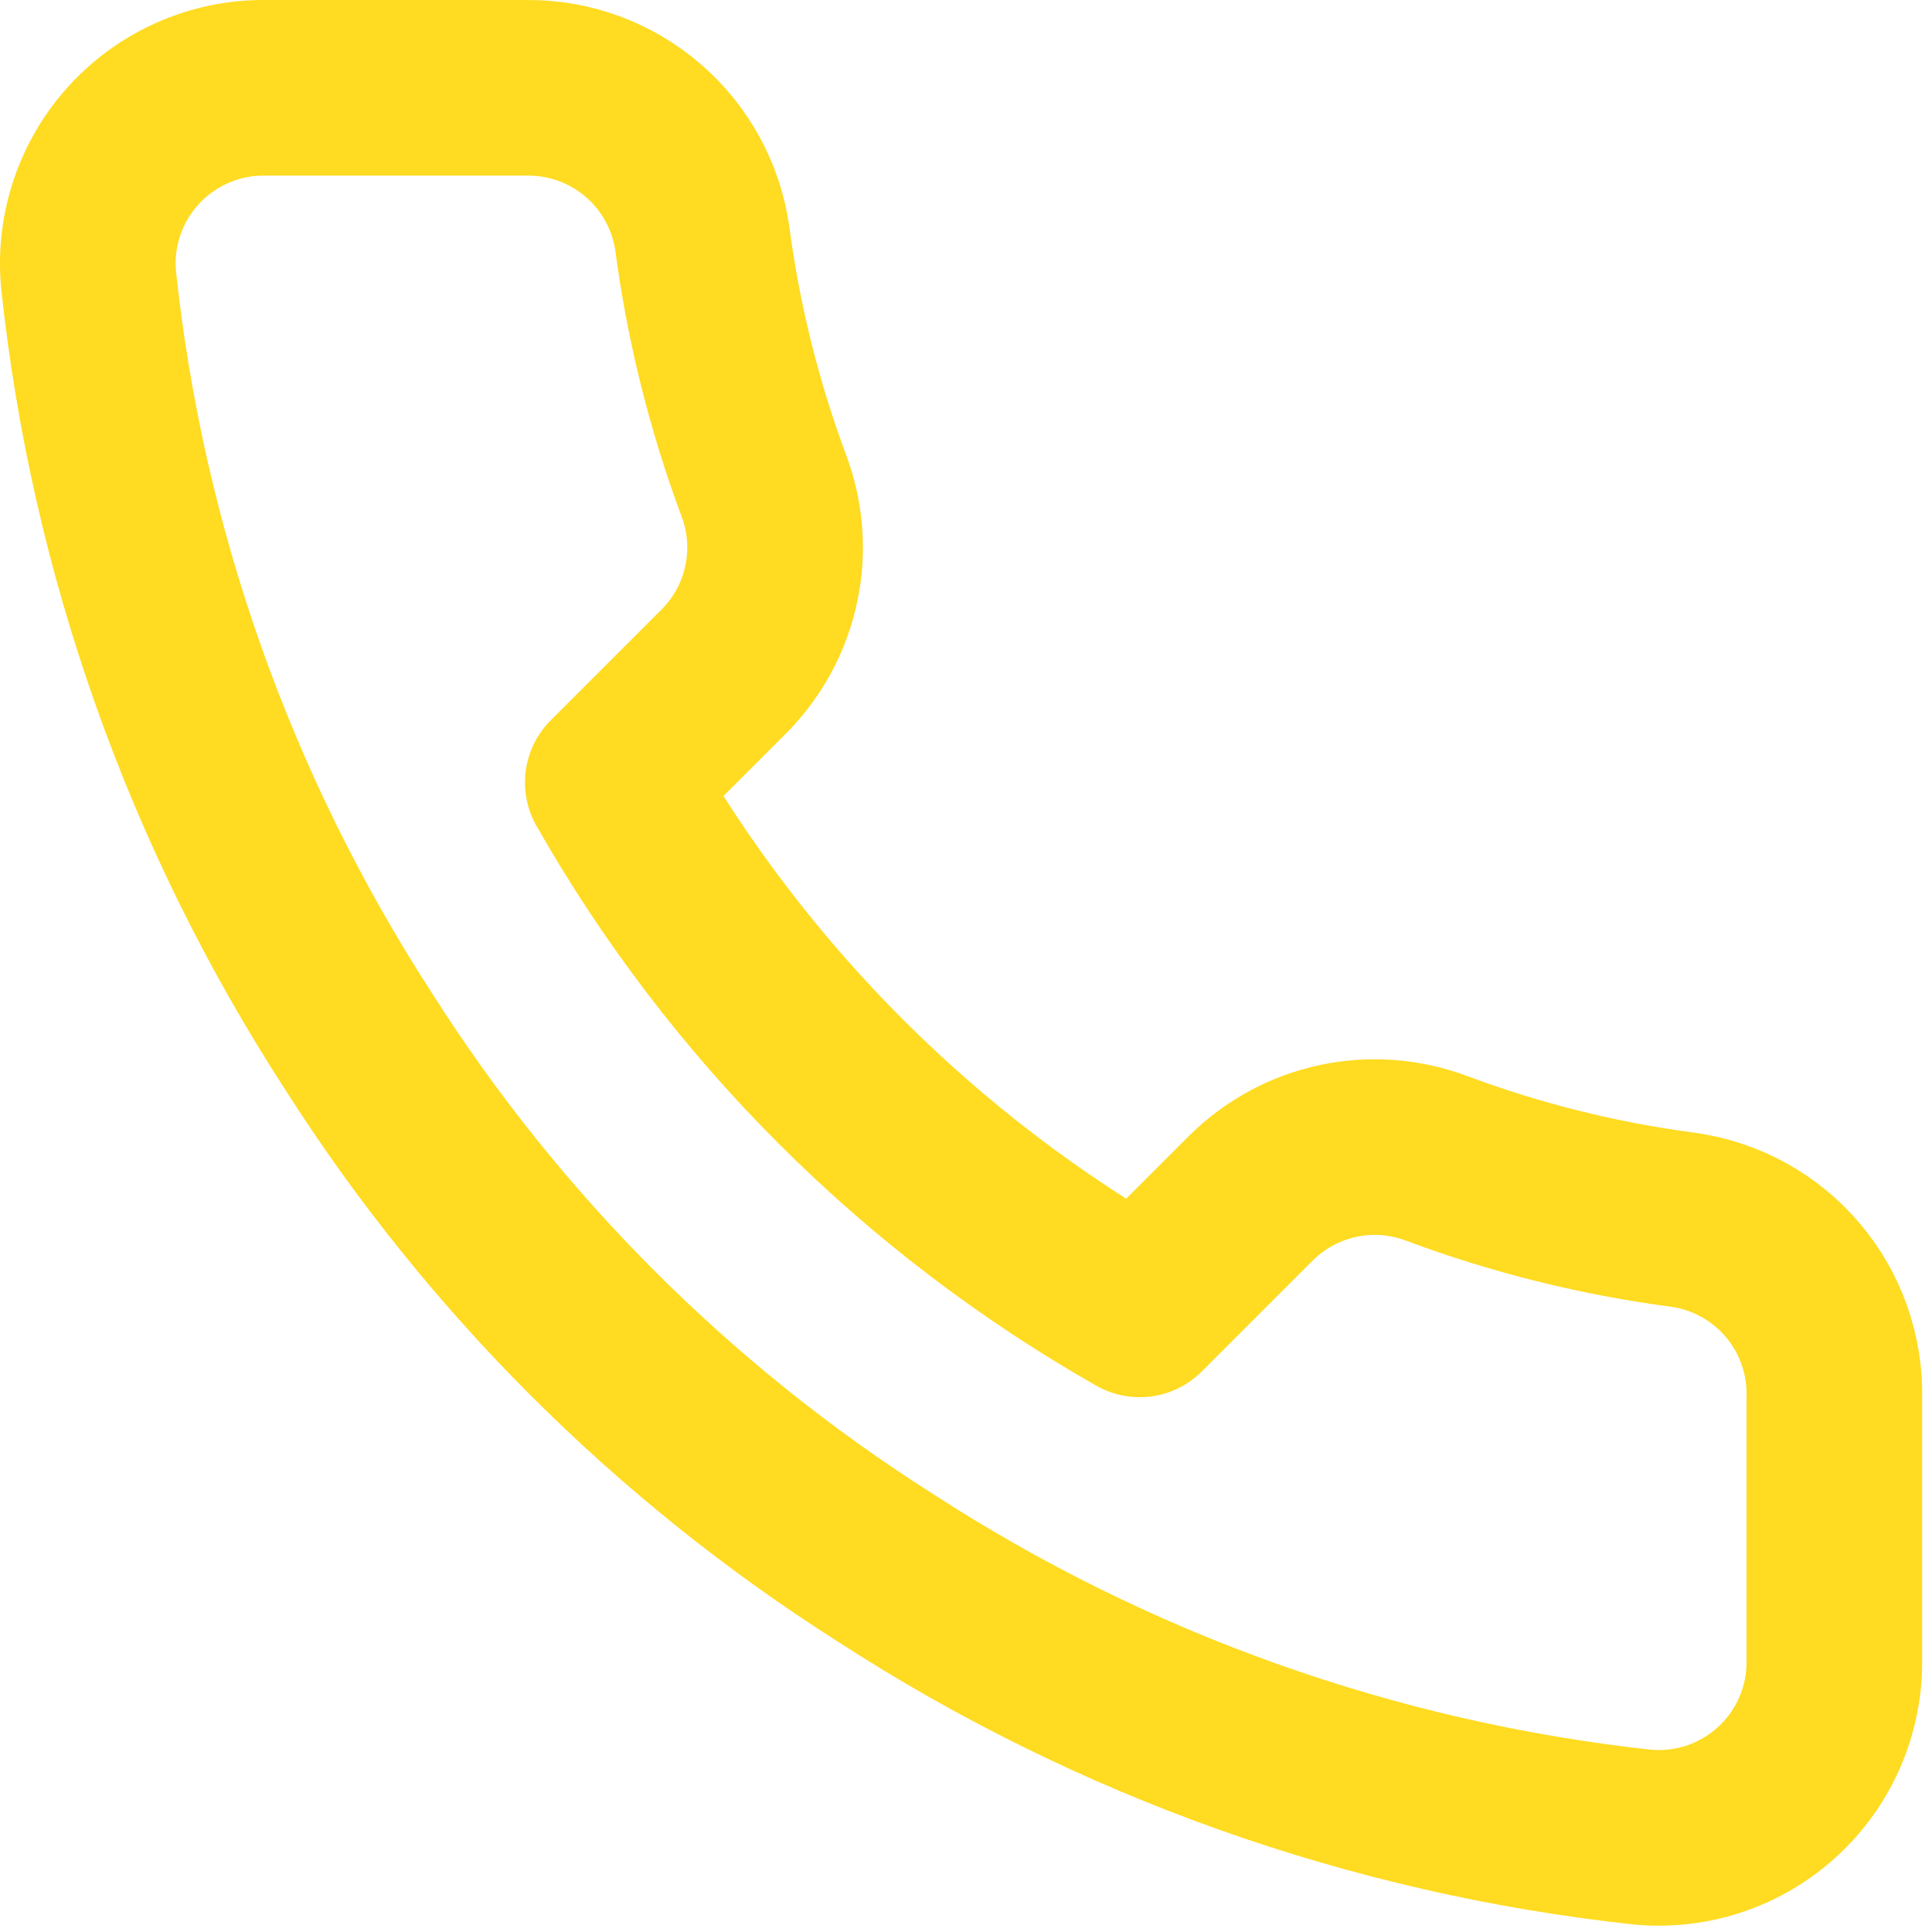
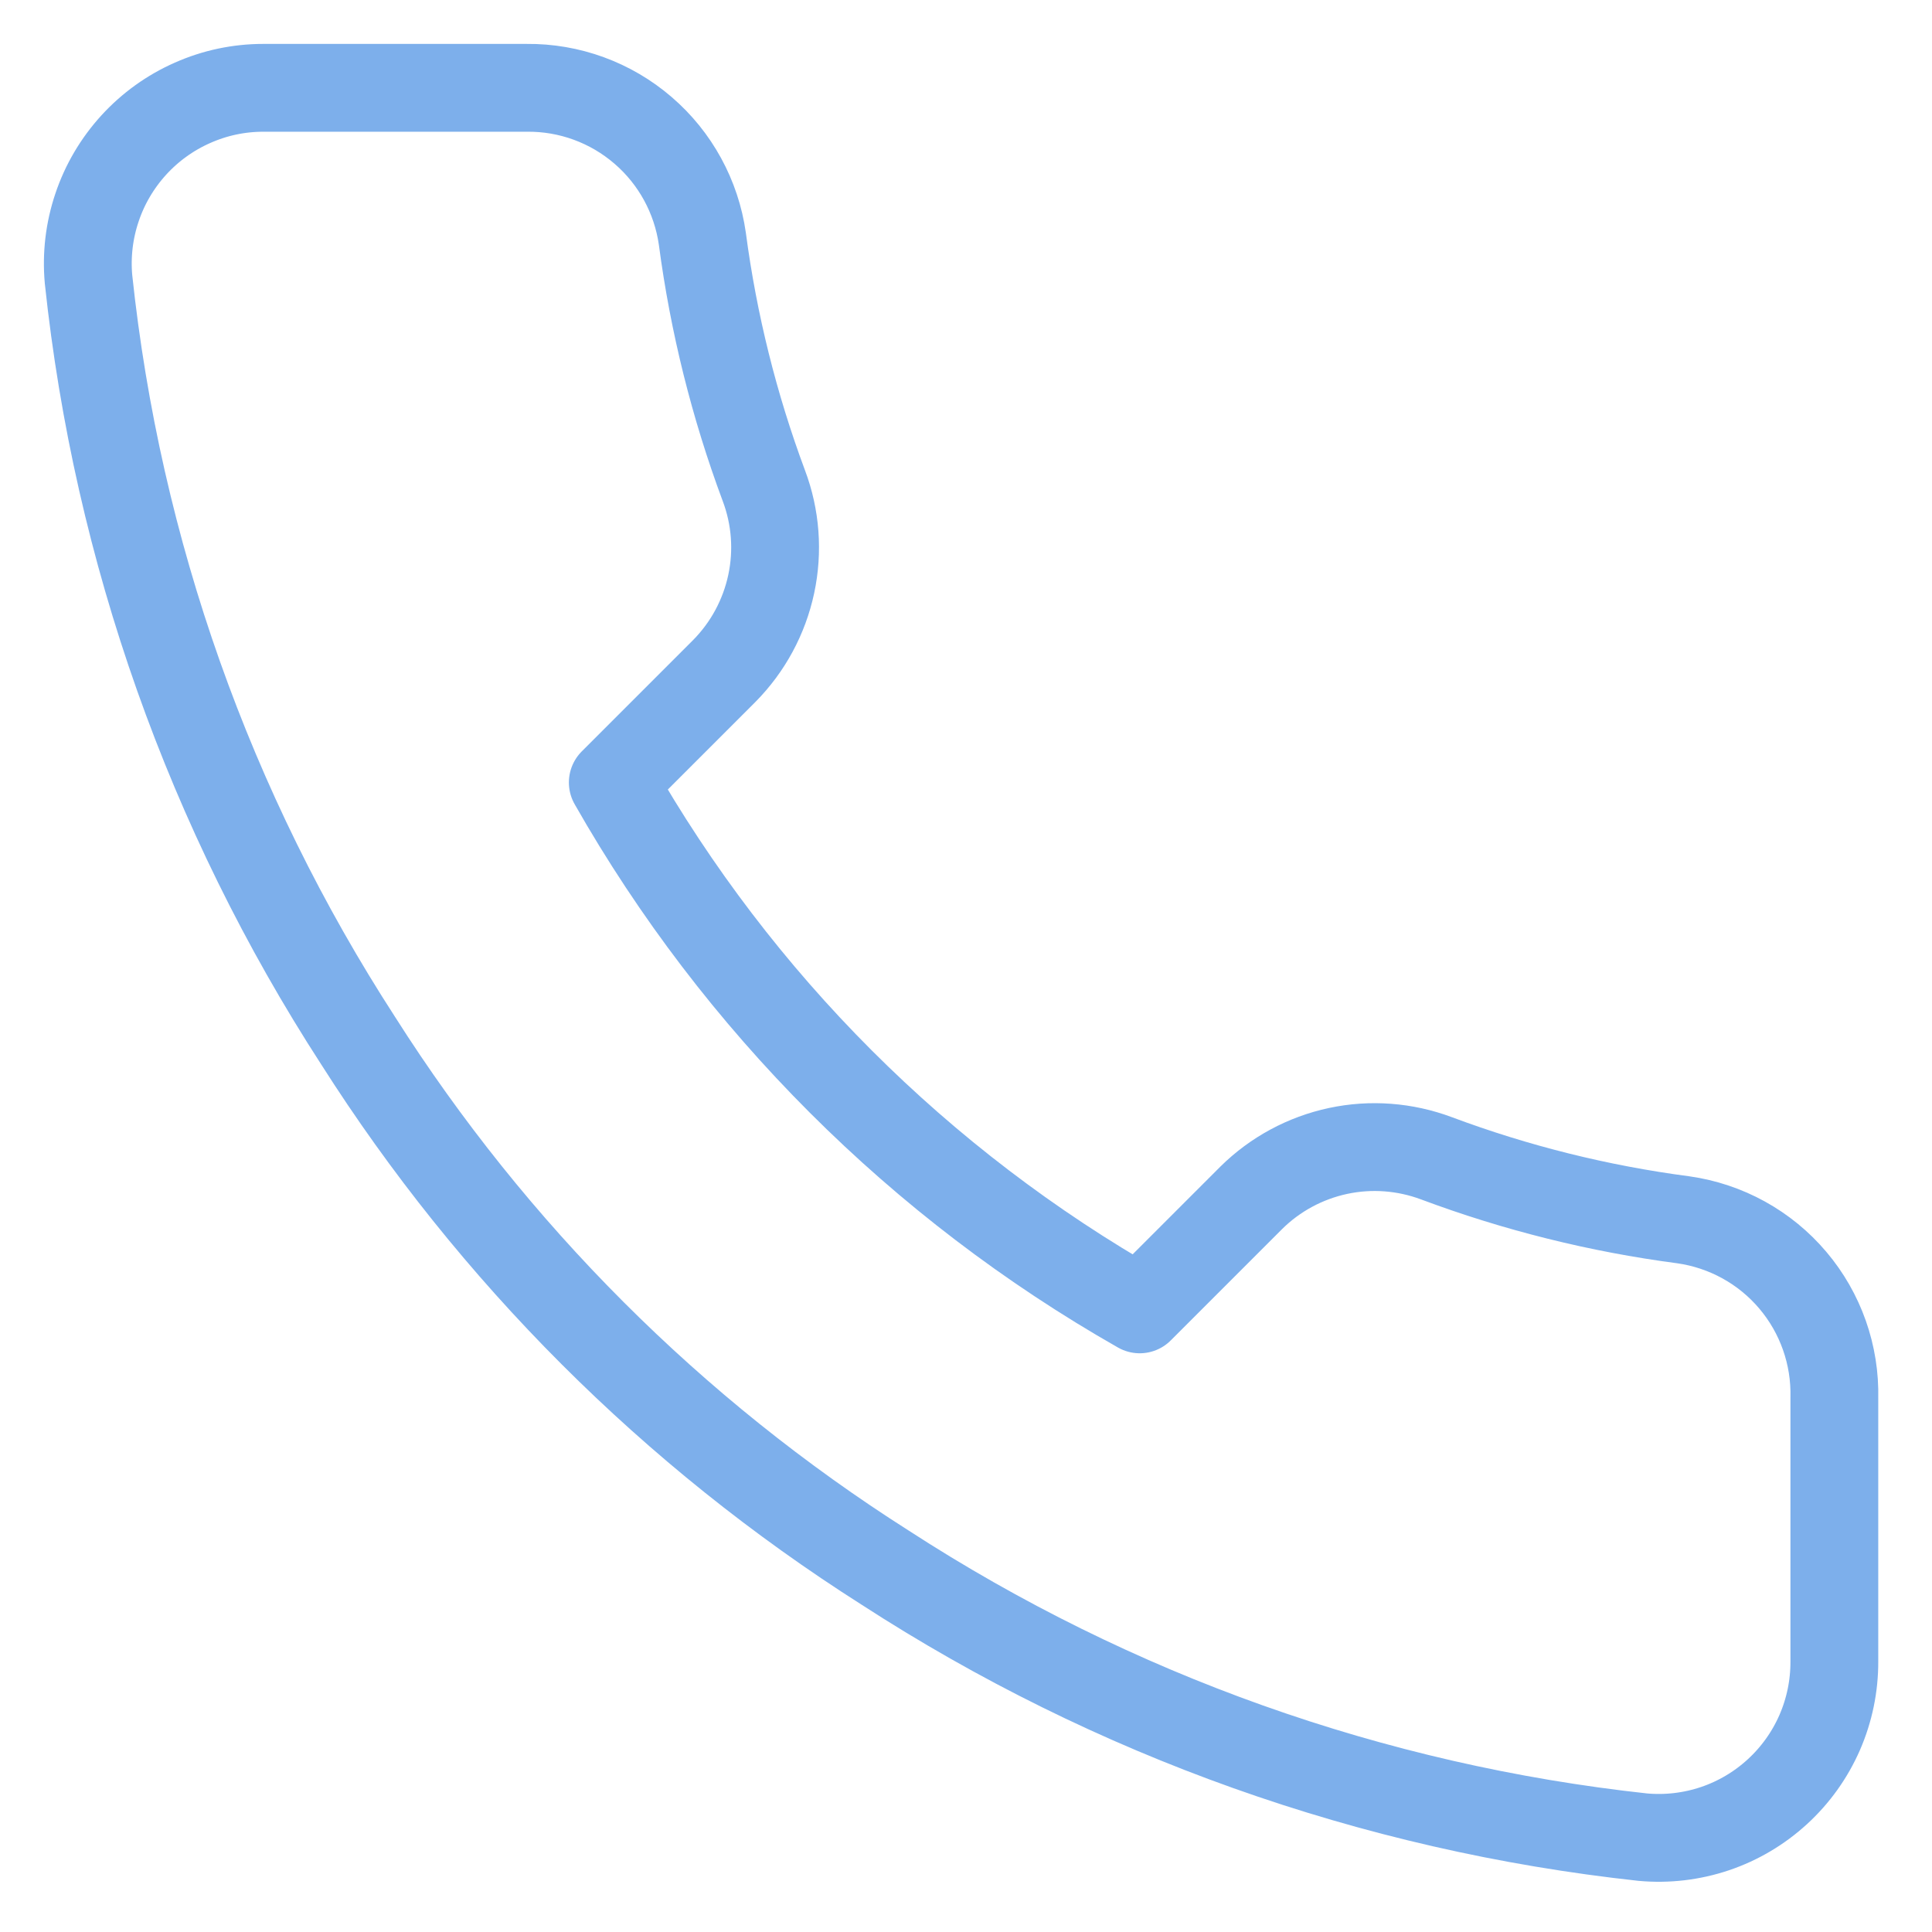
<svg xmlns="http://www.w3.org/2000/svg" width="22" height="22" viewBox="0 0 22 22" fill="none">
-   <path d="M20.888 15.92V18.92C20.889 19.199 20.832 19.474 20.721 19.729C20.609 19.985 20.445 20.214 20.24 20.402C20.035 20.59 19.793 20.734 19.529 20.823C19.265 20.912 18.985 20.945 18.708 20.92C15.631 20.586 12.675 19.534 10.078 17.85C7.662 16.315 5.613 14.266 4.078 11.85C2.388 9.241 1.336 6.271 1.008 3.18C0.983 2.904 1.016 2.625 1.105 2.362C1.193 2.099 1.336 1.857 1.523 1.652C1.71 1.447 1.938 1.283 2.192 1.171C2.446 1.058 2.72 1 2.998 1H5.998C6.483 0.995 6.954 1.167 7.322 1.484C7.69 1.8 7.93 2.24 7.998 2.72C8.125 3.68 8.36 4.623 8.698 5.53C8.833 5.888 8.862 6.277 8.782 6.651C8.702 7.025 8.517 7.368 8.248 7.64L6.978 8.91C8.402 11.414 10.475 13.486 12.978 14.91L14.248 13.64C14.52 13.371 14.863 13.186 15.237 13.106C15.611 13.026 16 13.056 16.358 13.19C17.265 13.529 18.208 13.764 19.168 13.89C19.654 13.959 20.098 14.203 20.415 14.578C20.732 14.952 20.9 15.43 20.888 15.92Z" stroke="#FFDB21" stroke-width="2" stroke-linecap="round" stroke-linejoin="round" />
+   <path d="M20.888 15.92V18.92C20.889 19.199 20.832 19.474 20.721 19.729C20.609 19.985 20.445 20.214 20.24 20.402C20.035 20.59 19.793 20.734 19.529 20.823C19.265 20.912 18.985 20.945 18.708 20.92C15.631 20.586 12.675 19.534 10.078 17.85C7.662 16.315 5.613 14.266 4.078 11.85C2.388 9.241 1.336 6.271 1.008 3.18C0.983 2.904 1.016 2.625 1.105 2.362C1.193 2.099 1.336 1.857 1.523 1.652C1.71 1.447 1.938 1.283 2.192 1.171C2.446 1.058 2.72 1 2.998 1H5.998C6.483 0.995 6.954 1.167 7.322 1.484C7.69 1.8 7.93 2.24 7.998 2.72C8.125 3.68 8.36 4.623 8.698 5.53C8.833 5.888 8.862 6.277 8.782 6.651C8.702 7.025 8.517 7.368 8.248 7.64L6.978 8.91C8.402 11.414 10.475 13.486 12.978 14.91L14.248 13.64C14.52 13.371 14.863 13.186 15.237 13.106C15.611 13.026 16 13.056 16.358 13.19C17.265 13.529 18.208 13.764 19.168 13.89C19.654 13.959 20.098 14.203 20.415 14.578C20.732 14.952 20.9 15.43 20.888 15.92Z" stroke="#7DAFEB" stroke-linecap="round" stroke-linejoin="round" />
</svg>
